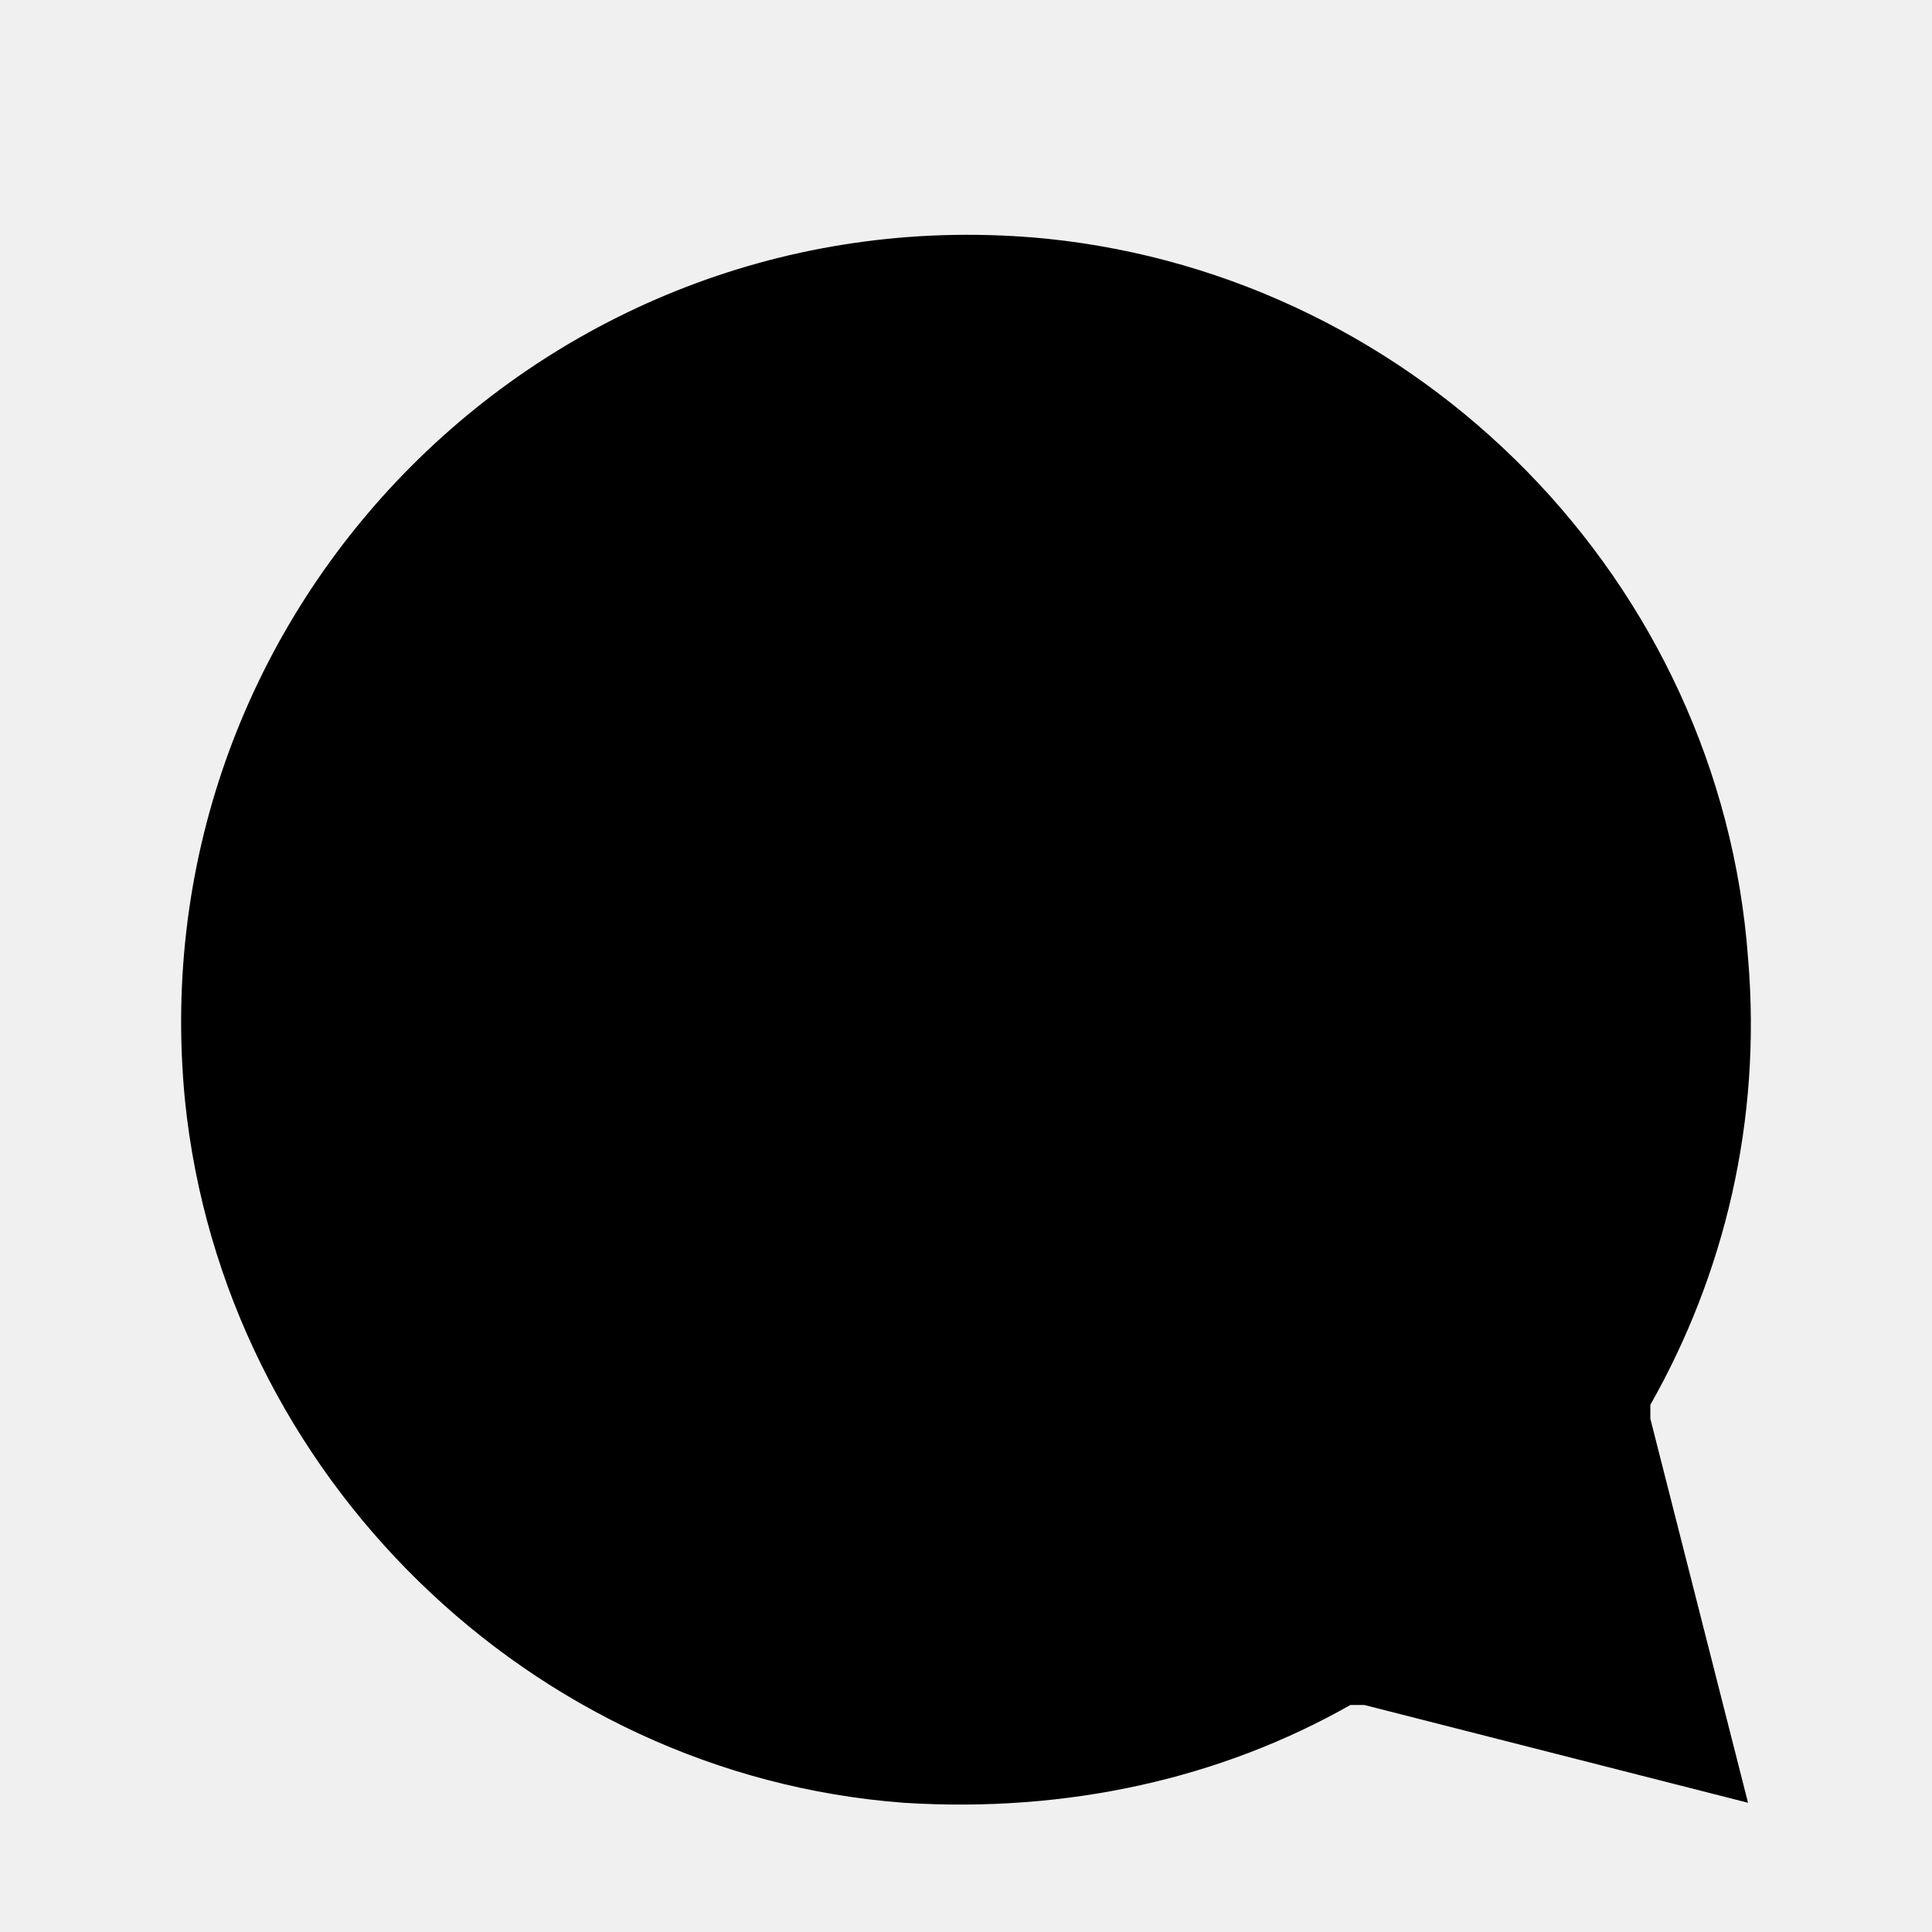
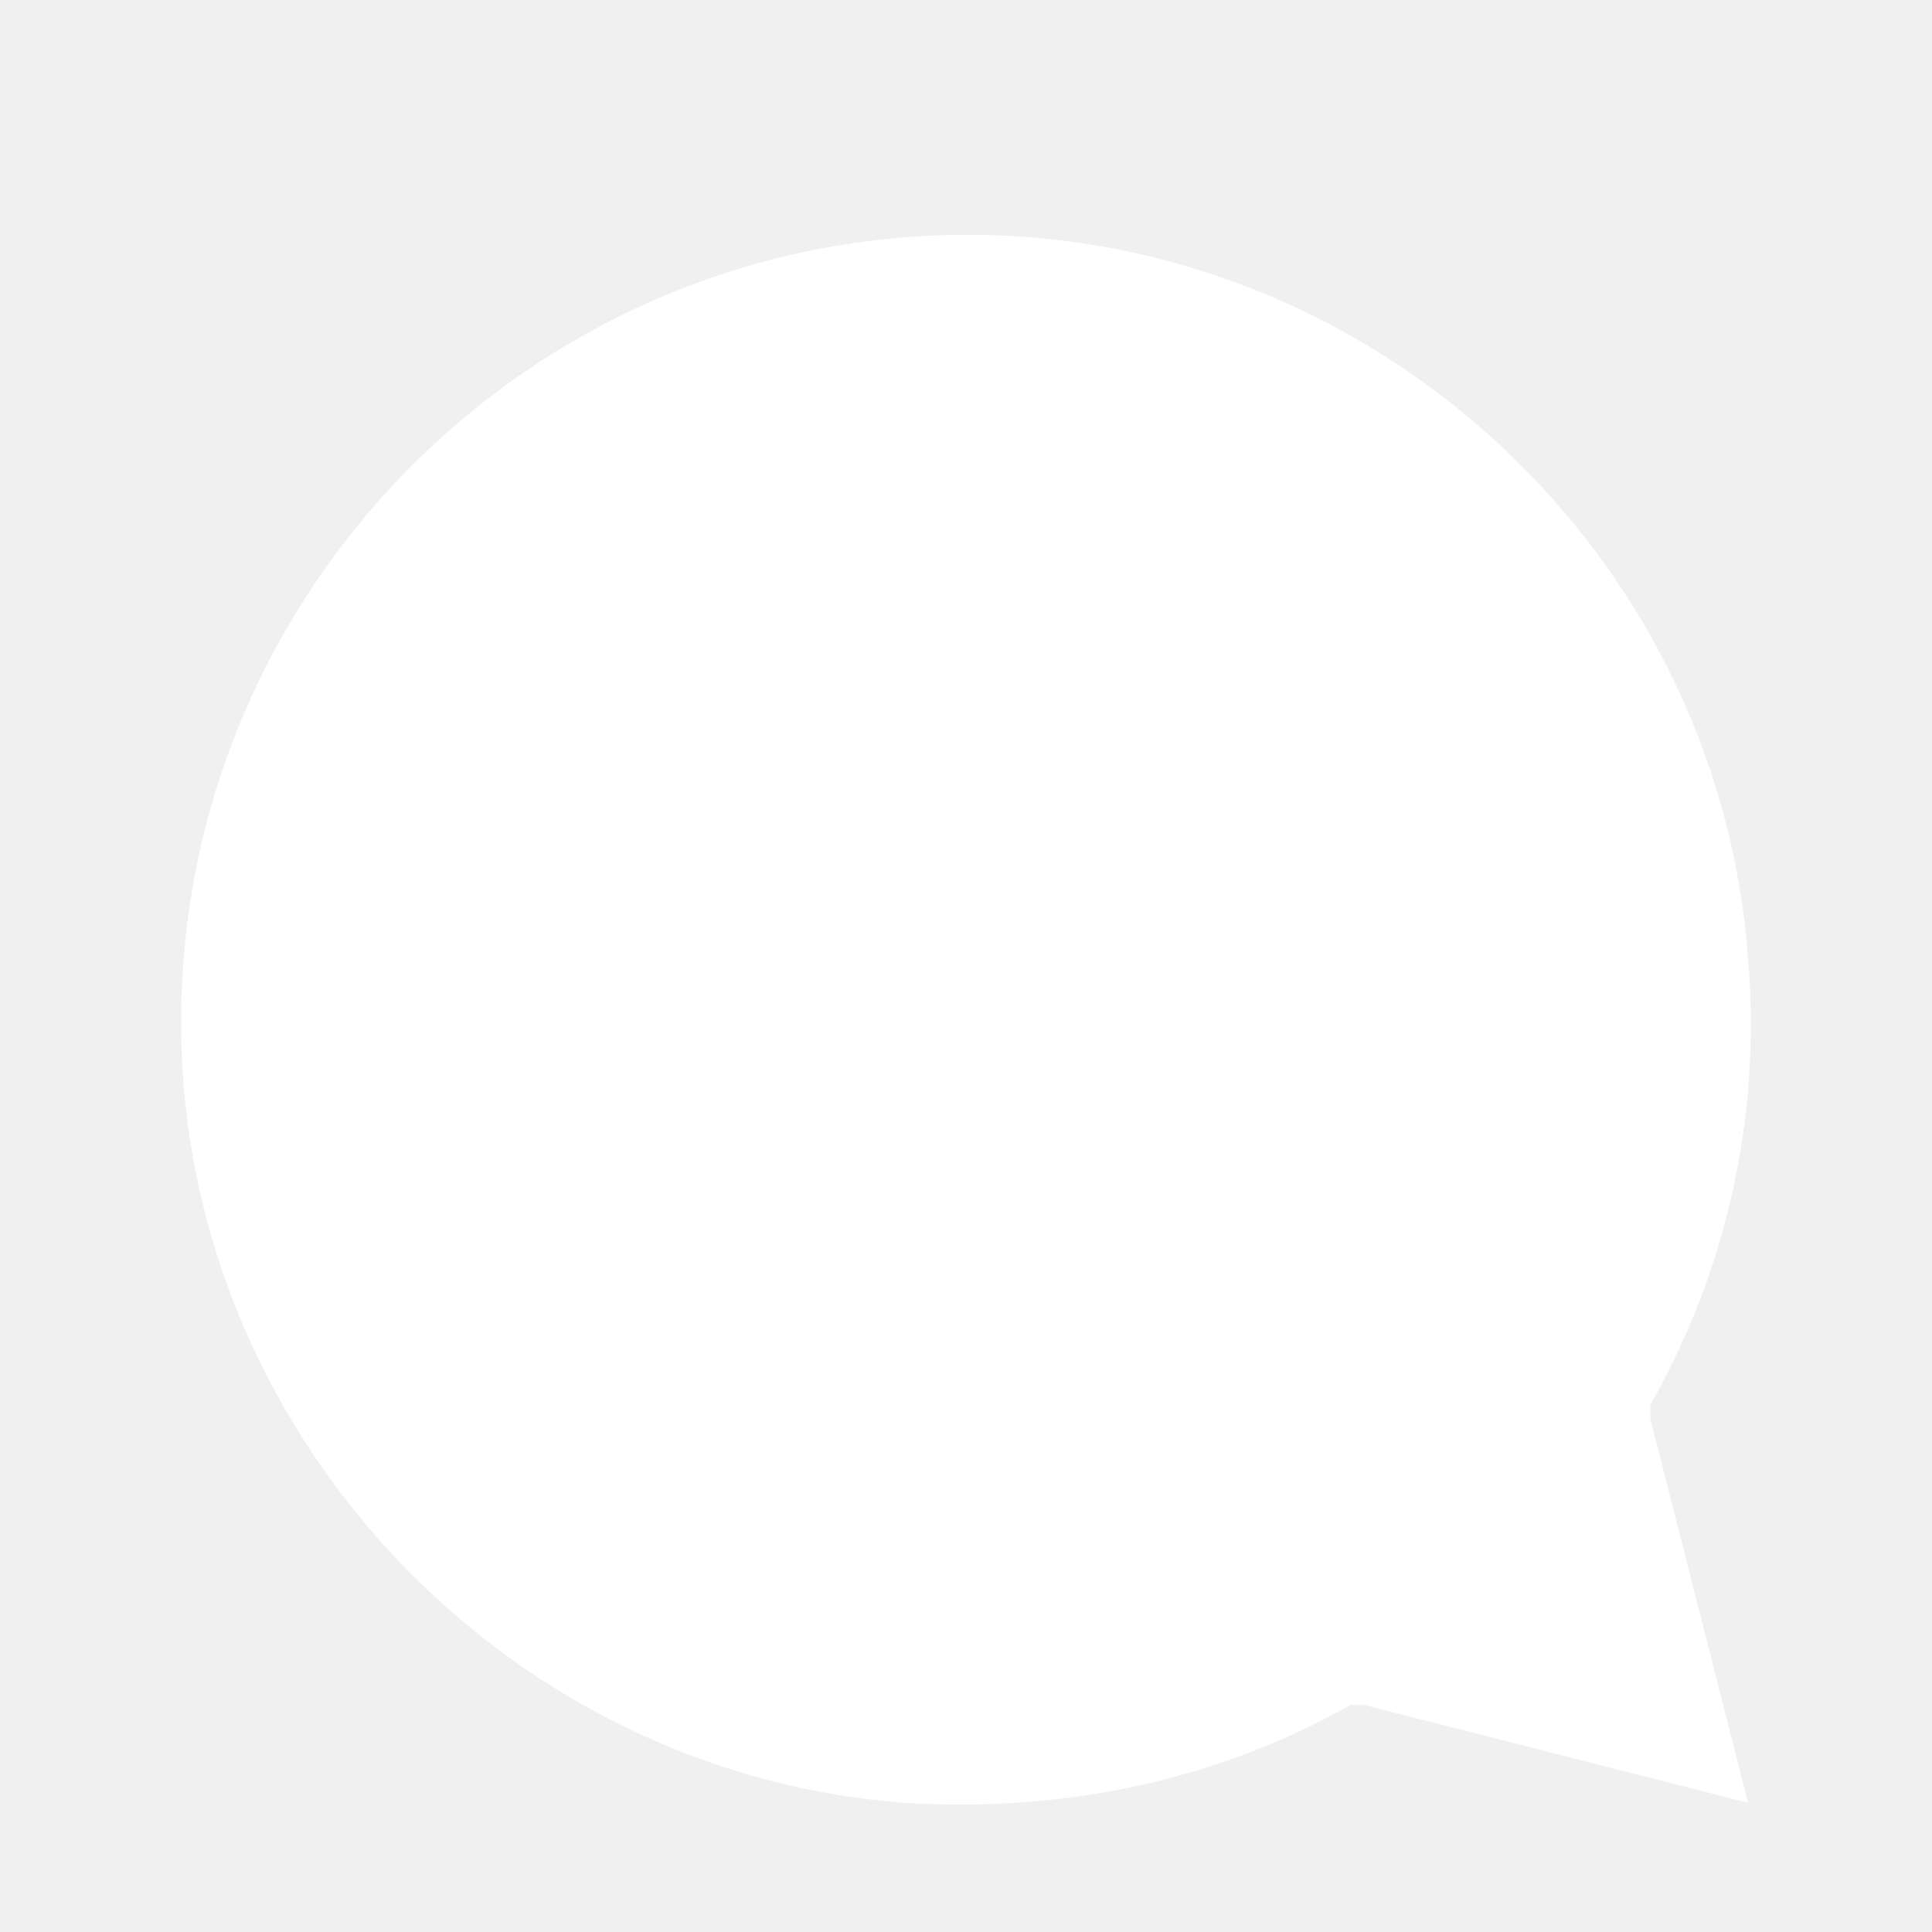
- <svg xmlns="http://www.w3.org/2000/svg" aria-label="Reply" role="img" viewBox="0 0 18 18" class="x1lliihq x2lah0s x1jwls1v x1n2onr6 x17fnjtu x1i0azm7 xbh8q5q x73je2i x1f6yumg xvlca1e" style="--fill: white; --height: 18px; --width: 18px;">
+ <svg xmlns="http://www.w3.org/2000/svg" aria-label="Reply" role="img" viewBox="0 0 18 18" class="x1lliihq x2lah0s x1jwls1v x1n2onr6 x17fnjtu x1i0azm7 xbh8q5q x73je2i x1f6yumg xvlca1e" style="fill: white; height: 18px; width: 18px;">
  <path d="M15.376 13.218L16.286 16.796L12.711 15.885C12.678 15.885 12.613 15.885 12.581 15.885C11.378 16.568 9.948 16.893 8.42 16.796C4.942 16.535 2.082 13.738 1.724 10.258C1.269 5.639 5.137 1.769 9.753 2.224C13.231 2.582 16.026 5.412 16.286 8.924C16.416 10.453 16.059 11.884 15.376 13.088C15.376 13.153 15.376 13.185 15.376 13.218Z" stroke-linejoin="round" stroke="#fffff" stroke-width="1.25" />
</svg>
